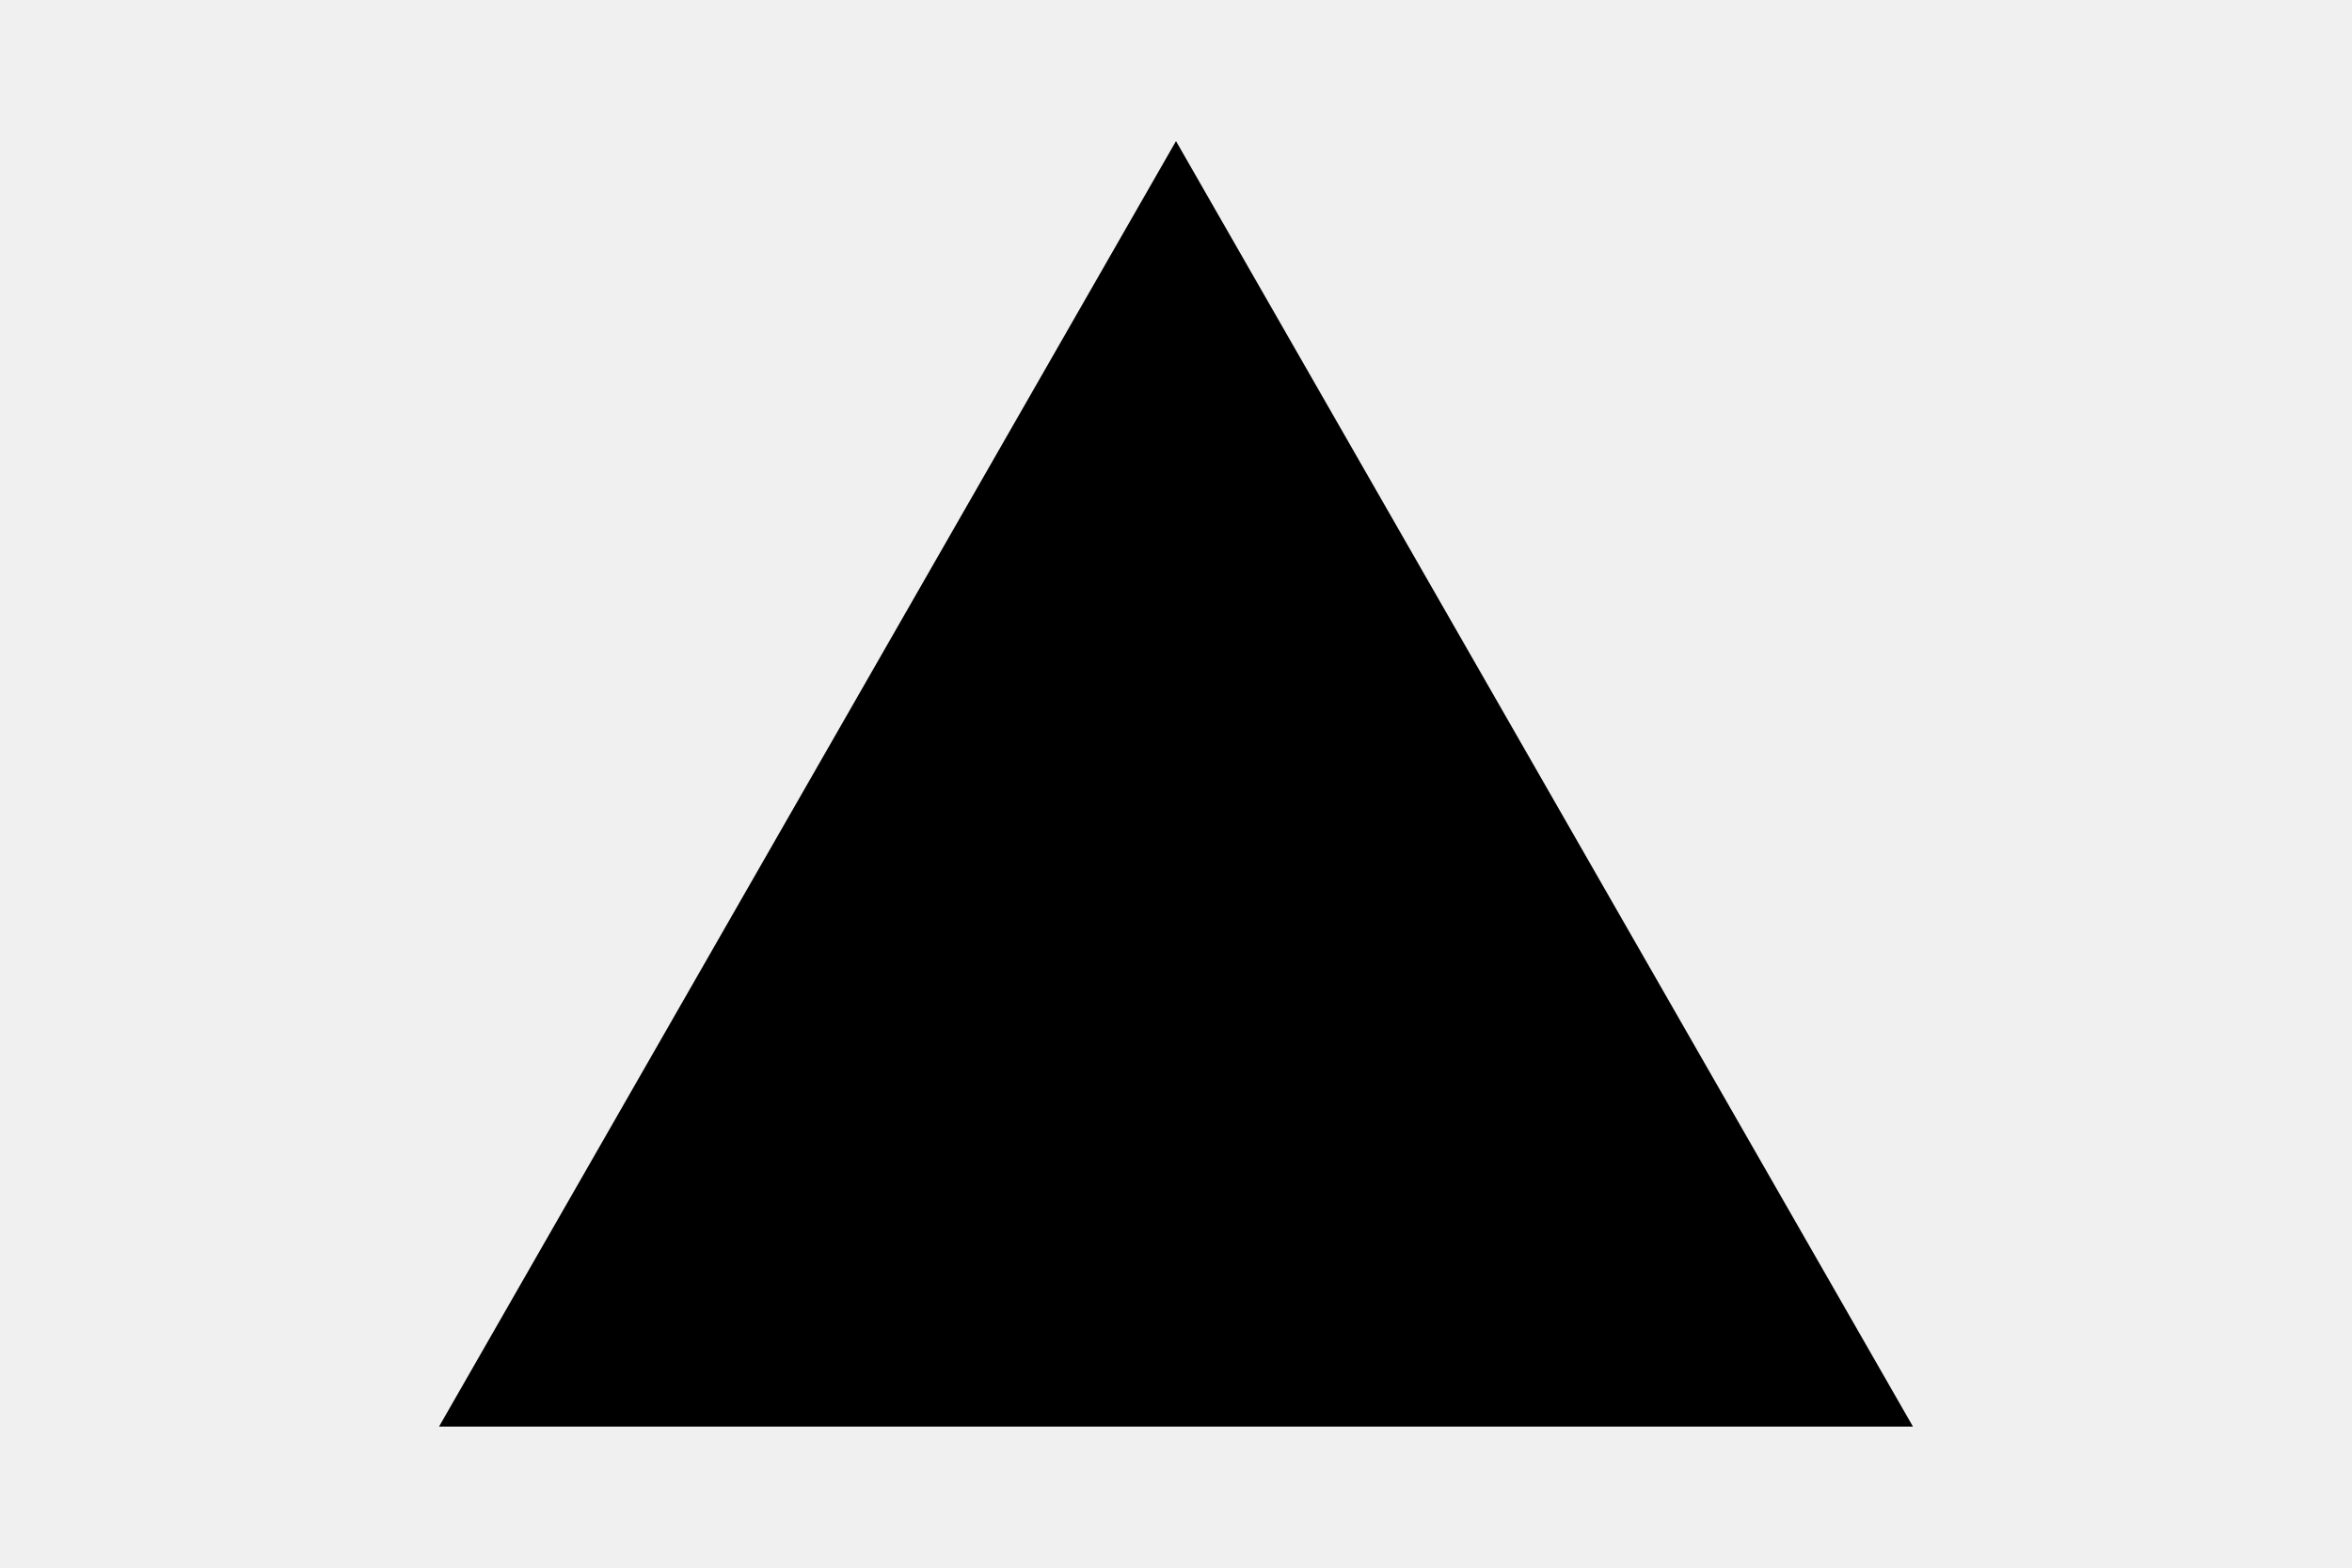
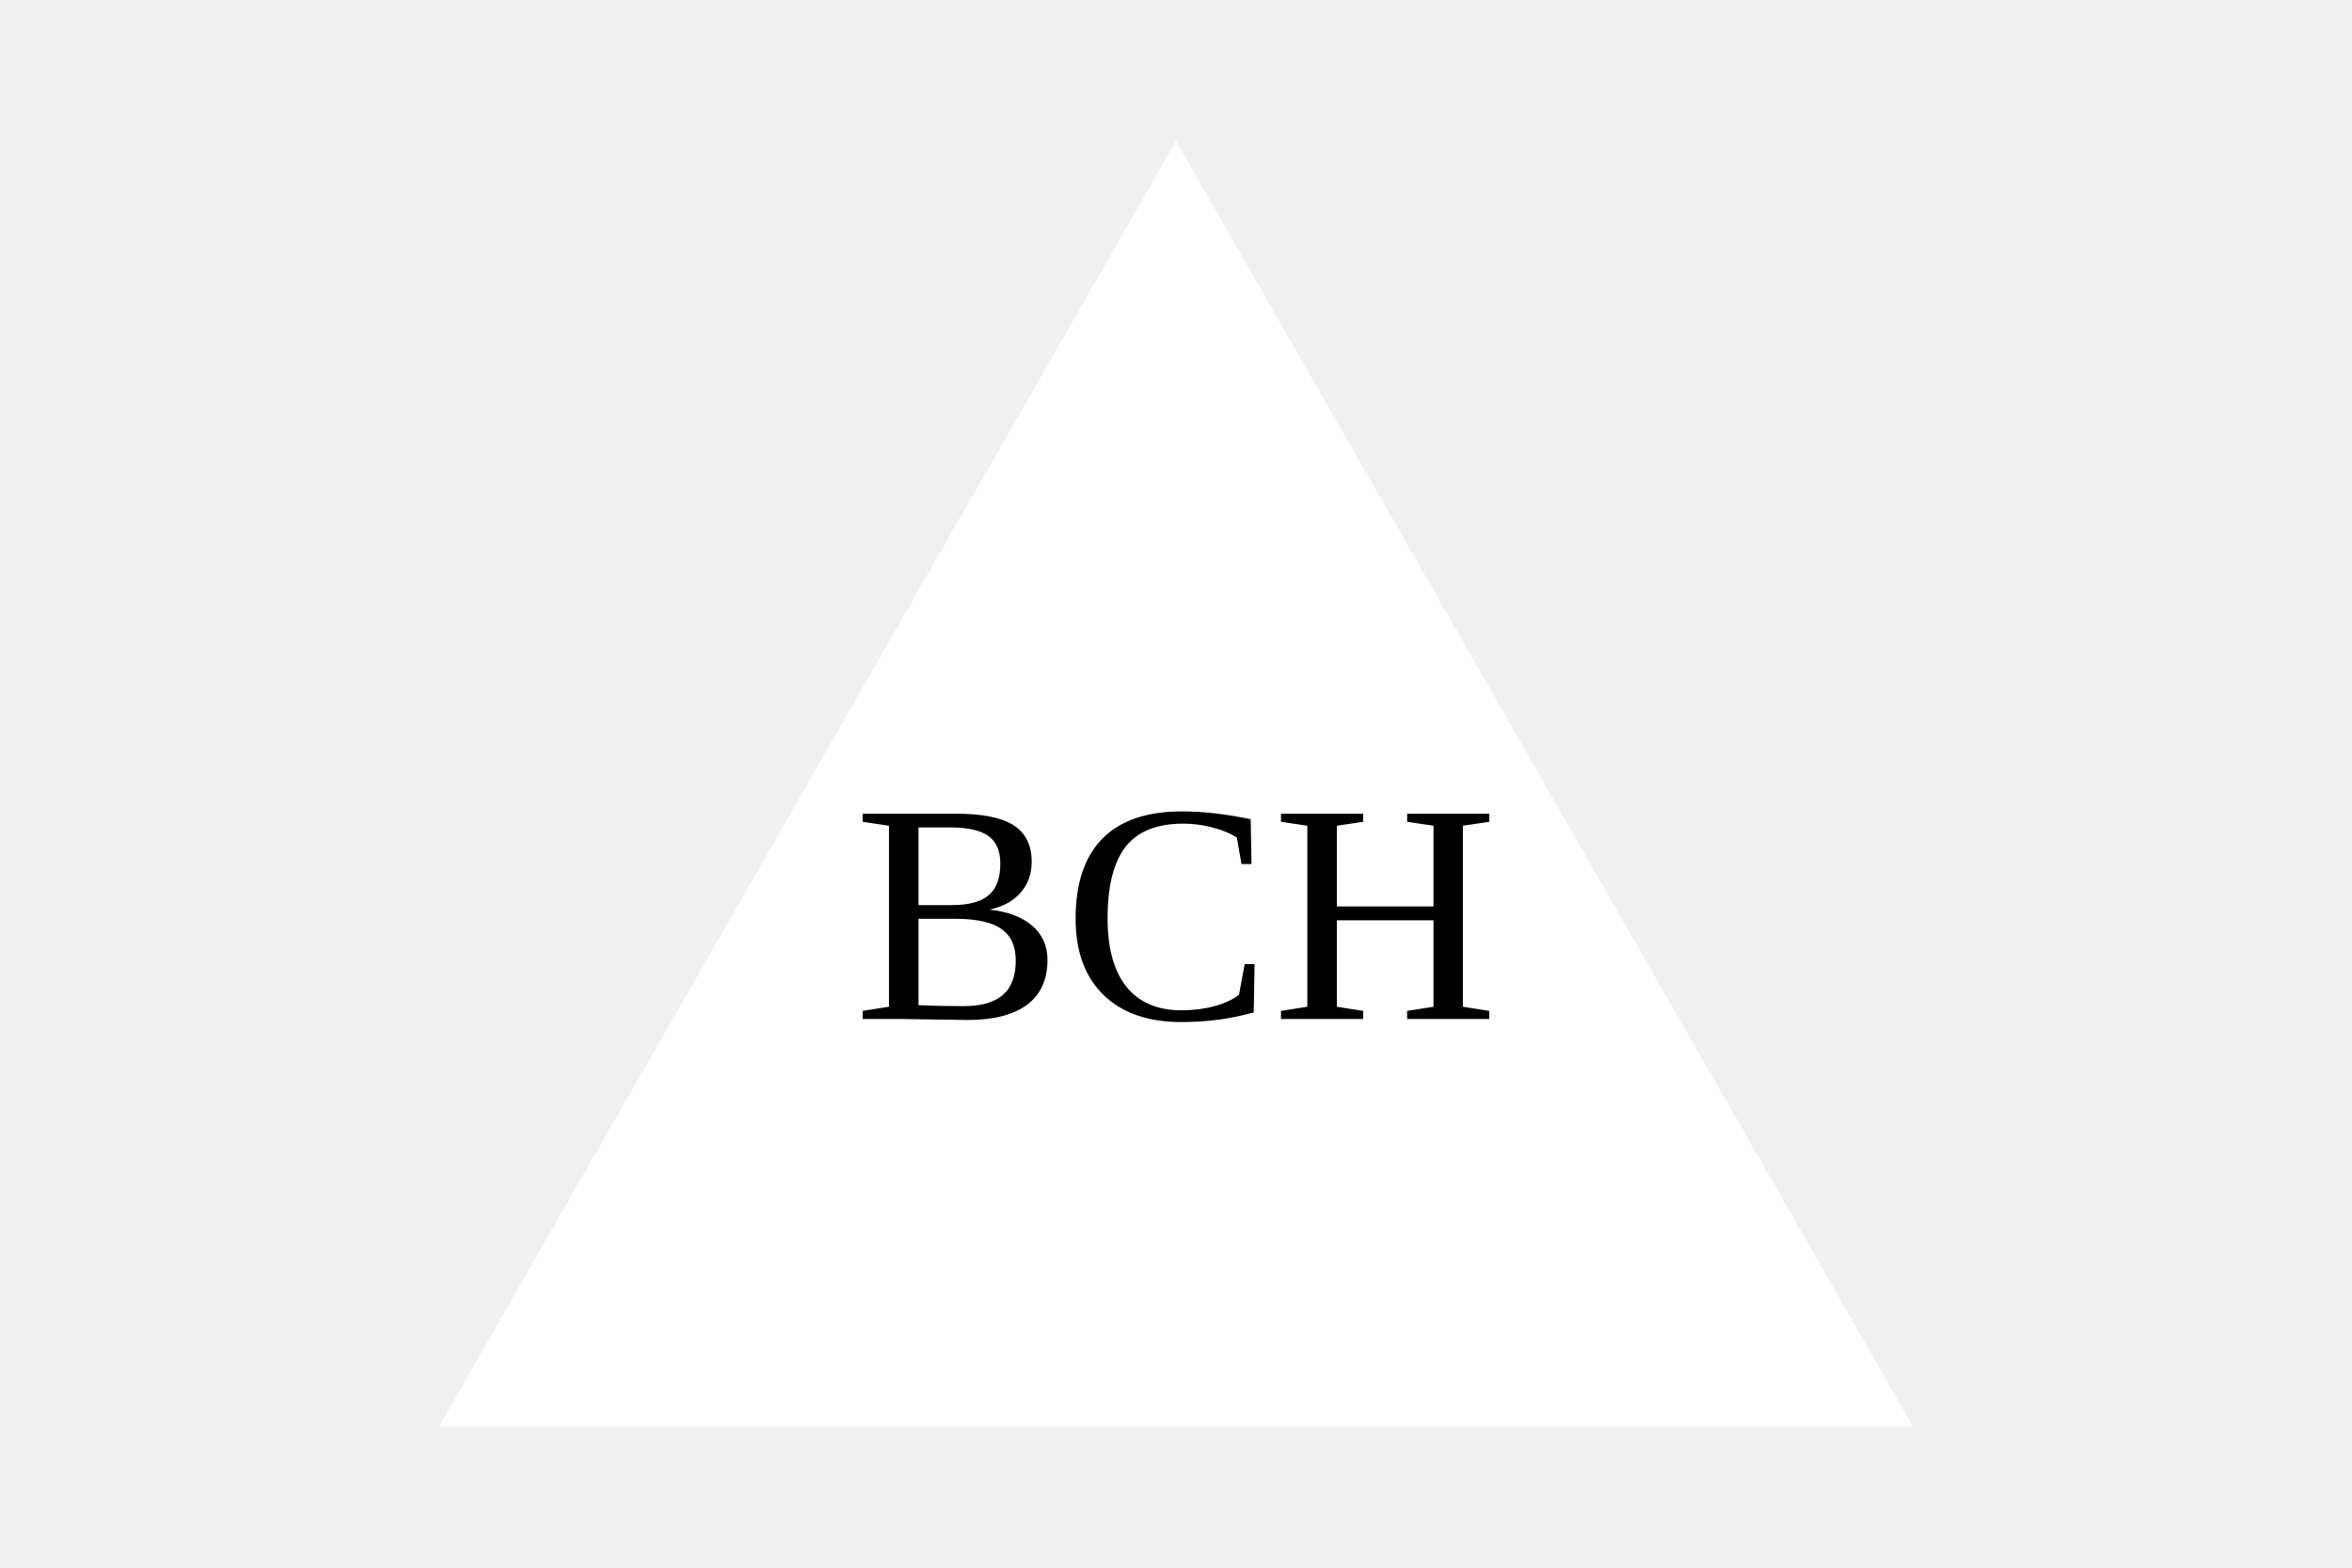
<svg xmlns="http://www.w3.org/2000/svg" version="1.1" width="300" height="200">
-   <g>Triangle<polygon points="150, 18 244, 182 56, 182" fill="purpe" />
+   <g>Triangle<polygon points="150, 18 244, 182 56, 182" fill="white" />
    <text x="150" y="130" text-anchor="middle" font-size="40" fill="black">BCH</text>
  </g>
</svg>
